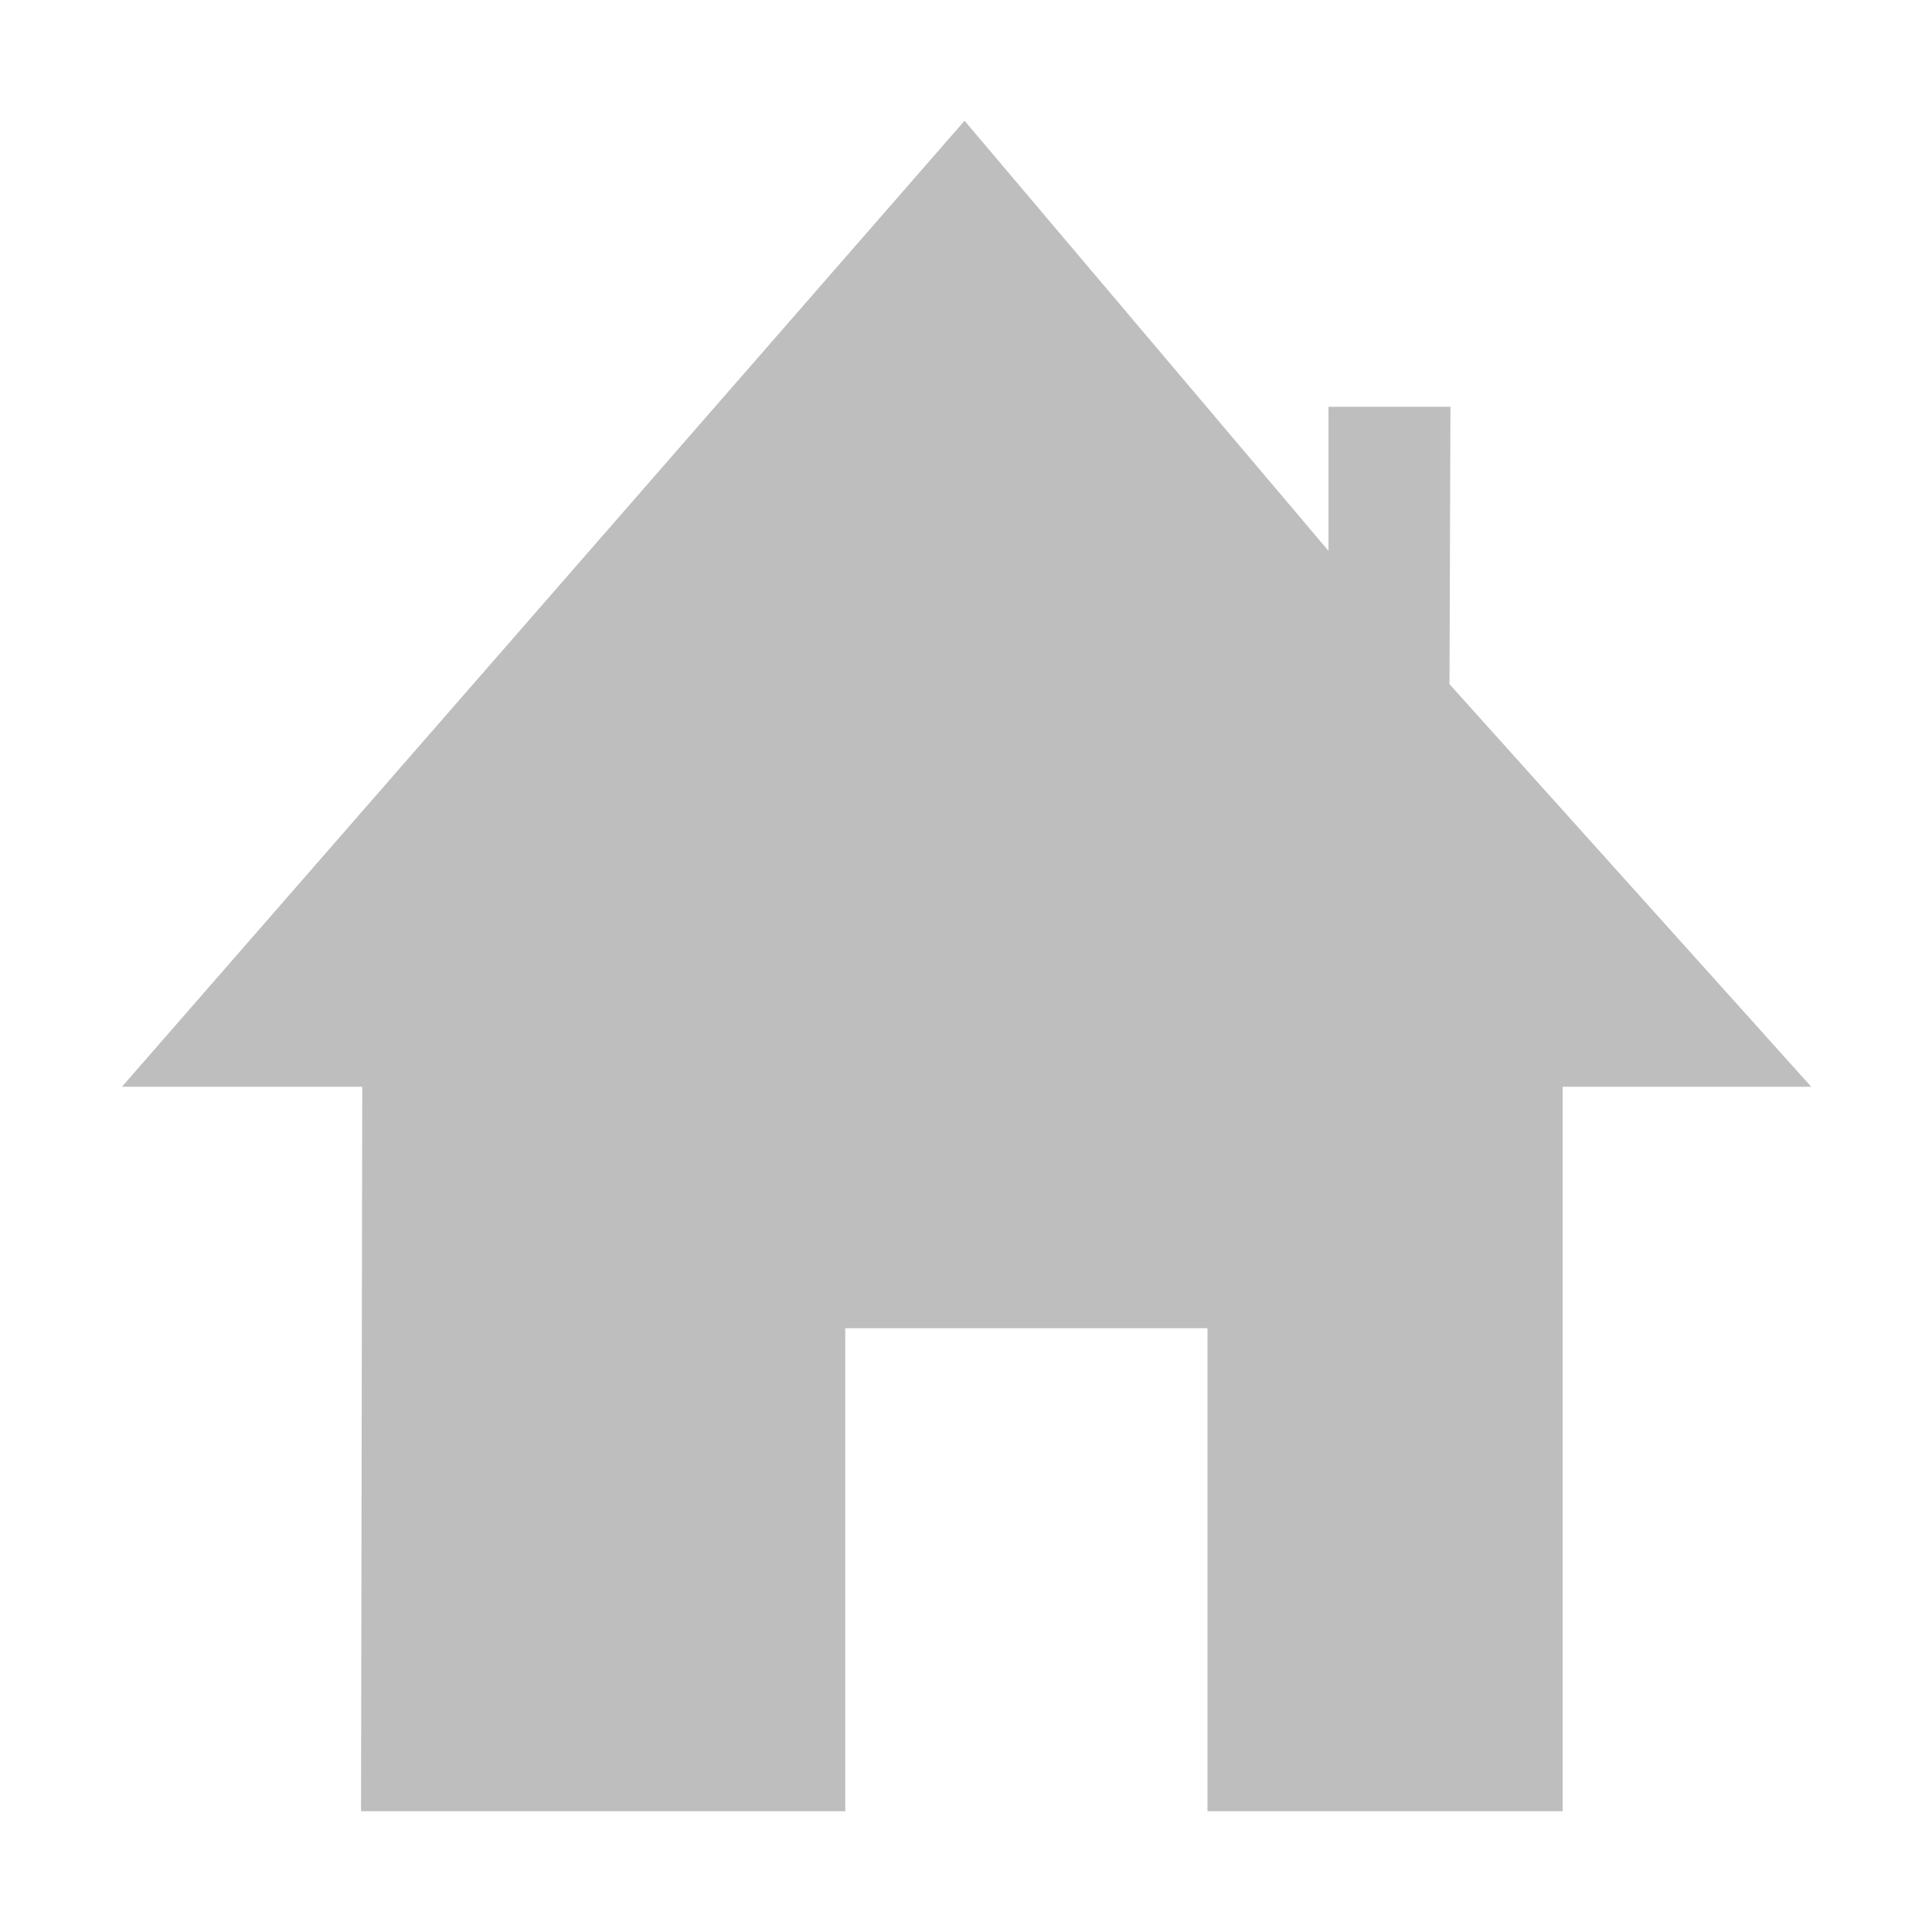
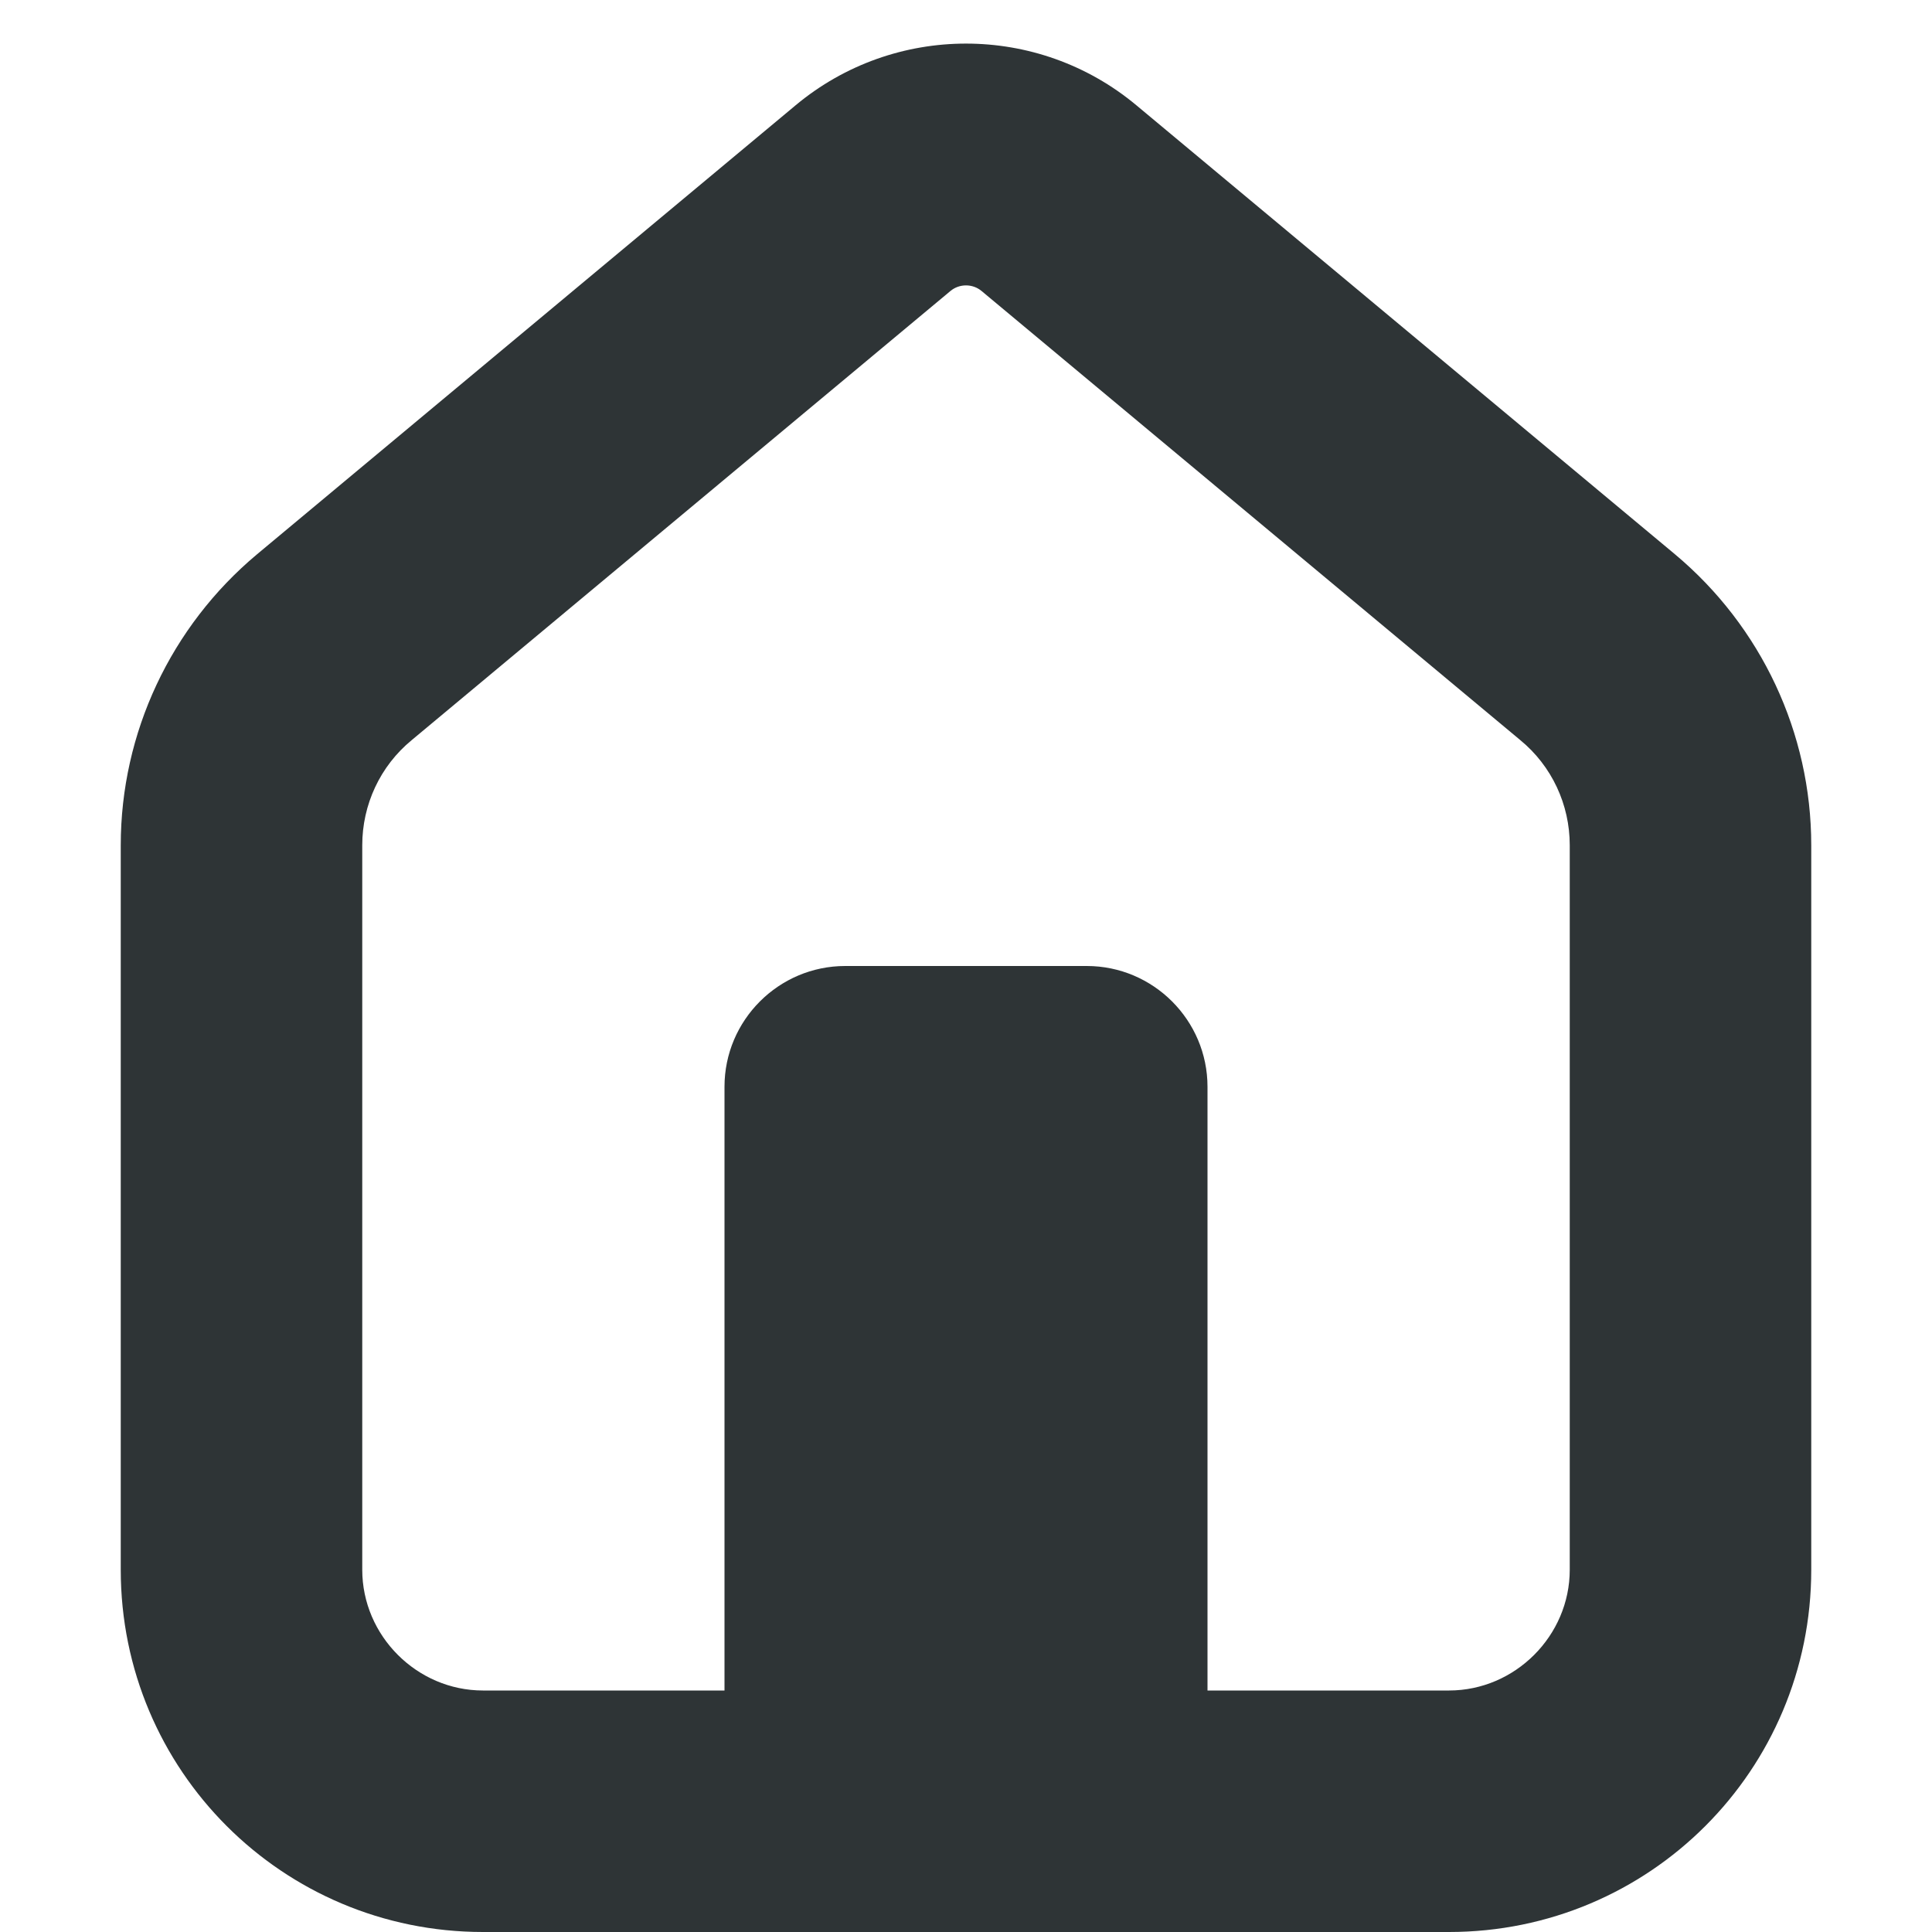
- <svg xmlns="http://www.w3.org/2000/svg" xmlns:xlink="http://www.w3.org/1999/xlink" width="16" height="16" id="svg2" version="1.0">
-   <defs id="defs4">
-     <linearGradient gradientUnits="userSpaceOnUse" y2="15.167" x2="6.124" y1="2.172" x1="6.124" gradientTransform="matrix(1.078107,0,0,0.9240919,2.7412861e-2,-7.1073046e-3)" id="linearGradient3799">
-       <stop id="stop3801" offset="0" style="stop-color:#000000;stop-opacity:0.863;" />
-       <stop id="stop3803" offset="1" style="stop-color:#646464;stop-opacity:1;" />
-     </linearGradient>
-     <clipPath clipPathUnits="userSpaceOnUse" id="clipPath3634">
-       <path style="fill:#ff00ff;fill-opacity:1;stroke:none;display:inline" d="m -20,0 0,16 16,0 0,-16 -16,0 z m 8,2 3,3.062 0,-1.031 1,0 L -8,6 l 3,3.062 -2.062,0 0,4.938 -9.938,0 0,-4.969 -2,0 L -12,2 z" id="path3636" />
-     </clipPath>
-     <linearGradient id="StandardGradient-6" gradientTransform="scale(0.915489,1.092312)" x1="8.738" y1="1.845" x2="8.738" y2="12.803" gradientUnits="userSpaceOnUse">
-       <stop id="stop3284" offset="0" style="stop-color:#000000;stop-opacity:0.863;" />
-       <stop id="stop3286" offset="1" style="stop-color:#000000;stop-opacity:0.471;" />
-     </linearGradient>
-     <linearGradient y2="14.648" x2="8.738" y1="1.845" x1="8.738" gradientTransform="matrix(0.915489,0,0,1.092312,-16,3)" gradientUnits="userSpaceOnUse" id="linearGradient3034" xlink:href="#StandardGradient-6" />
-     <linearGradient xlink:href="#StandardGradient" id="linearGradient2849" gradientUnits="userSpaceOnUse" gradientTransform="matrix(0.915489,0,0,1.092312,0,-1)" x1="8.738" y1="1.845" x2="8.738" y2="14.648" />
-     <linearGradient id="StandardGradient" gradientTransform="scale(0.915489,1.092312)" x1="8.738" y1="1.845" x2="8.738" y2="12.803" gradientUnits="userSpaceOnUse">
-       <stop id="stop3284-4" offset="0" style="stop-color:#000000;stop-opacity:0.863;" />
-       <stop id="stop3286-8" offset="1" style="stop-color:#000000;stop-opacity:0.471;" />
-     </linearGradient>
-     <linearGradient y2="14.648" x2="8.738" y1="1.845" x1="8.738" gradientTransform="matrix(0.915489,0,0,1.092312,-17,-2)" gradientUnits="userSpaceOnUse" id="linearGradient3034-3" xlink:href="#StandardGradient" />
-     <linearGradient xlink:href="#StandardGradient" id="linearGradient3021" gradientUnits="userSpaceOnUse" gradientTransform="matrix(1.078107,0,0,0.9240919,0.0274129,-0.0071073)" x1="6.124" y1="2.172" x2="6.124" y2="15.167" />
-     <linearGradient xlink:href="#StandardGradient" id="linearGradient3025" gradientUnits="userSpaceOnUse" gradientTransform="matrix(1.078107,0,0,0.9240919,0.0274129,-0.0071073)" x1="6.124" y1="2.172" x2="6.124" y2="15.167" />
-   </defs>
-   <g id="layer1">
-     <path style="display:inline;fill:#bebebe;fill-opacity:1;stroke:none" d="M 7.988,1 1.01,9 H 3 l -0.01,6 H 7 v -4 h 3 v 4 h 2.941 V 9 H 15 l -2.996,-3.334 0.008,-2.297 H 11.002 V 4.562 Z" id="Symbol" />
+ <svg xmlns="http://www.w3.org/2000/svg" height="16px" viewBox="0 0 16 16" width="16px">
+   <g fill="#2e3436">
+     <path d="m 12 16 c 1.66 0 3 -1.34 3 -3 v -6 c 0 -0.93 -0.414 -1.812 -1.129 -2.41 l -4.461 -3.719 c -0.816 -0.68 -2.004 -0.68 -2.82 0 l -4.461 3.719 c -0.715 0.598 -1.129 1.48 -1.129 2.41 v 6 c 0 1.66 1.34 3 3 3 z m -9 -3 v -6 c 0 -0.336 0.148 -0.656 0.41 -0.871 l 4.461 -3.719 c 0.074 -0.062 0.184 -0.062 0.258 0 l 4.461 3.719 c 0.262 0.215 0.41 0.535 0.41 0.871 v 6 c 0 0.547 -0.453 1 -1 1 h -8 c -0.547 0 -1 -0.453 -1 -1 z m 0 0" />
+     <path d="m 7 8 h 2 c 0.551 0 1 0.449 1 1 v 5 c 0 0.551 -0.449 1 -1 1 h -2 c -0.551 0 -1 -0.449 -1 -1 v -5 c 0 -0.551 0.449 -1 1 -1 z m 0 0" />
  </g>
</svg>
